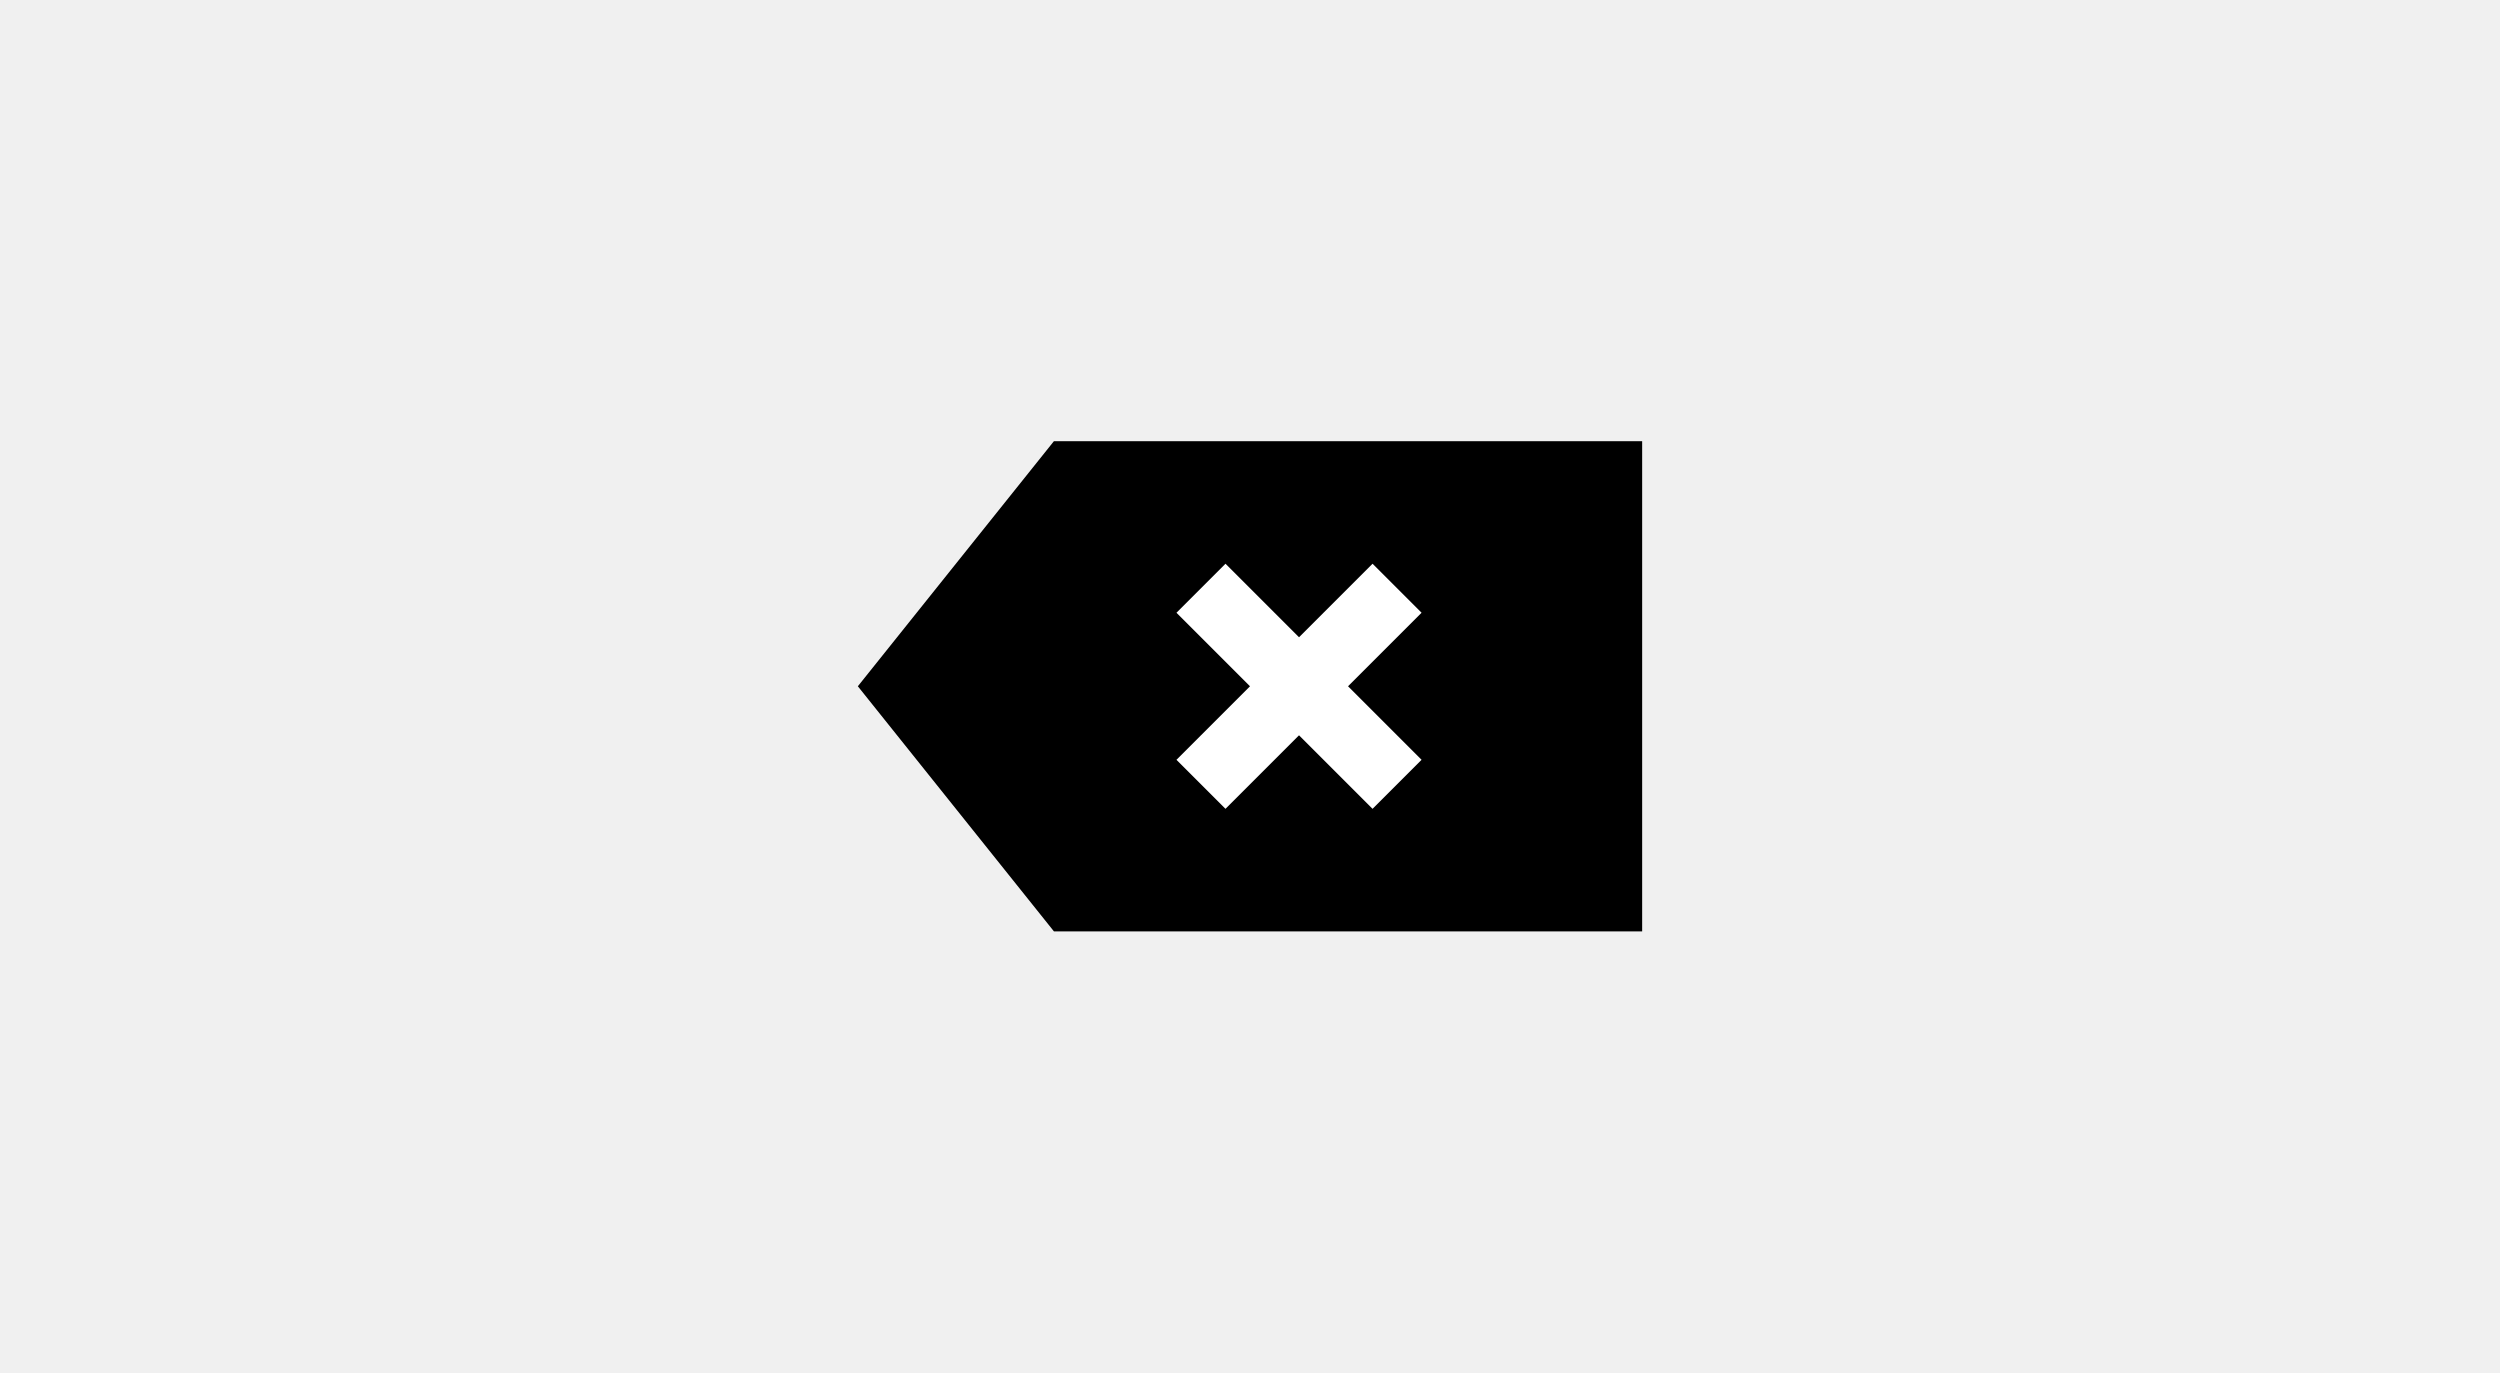
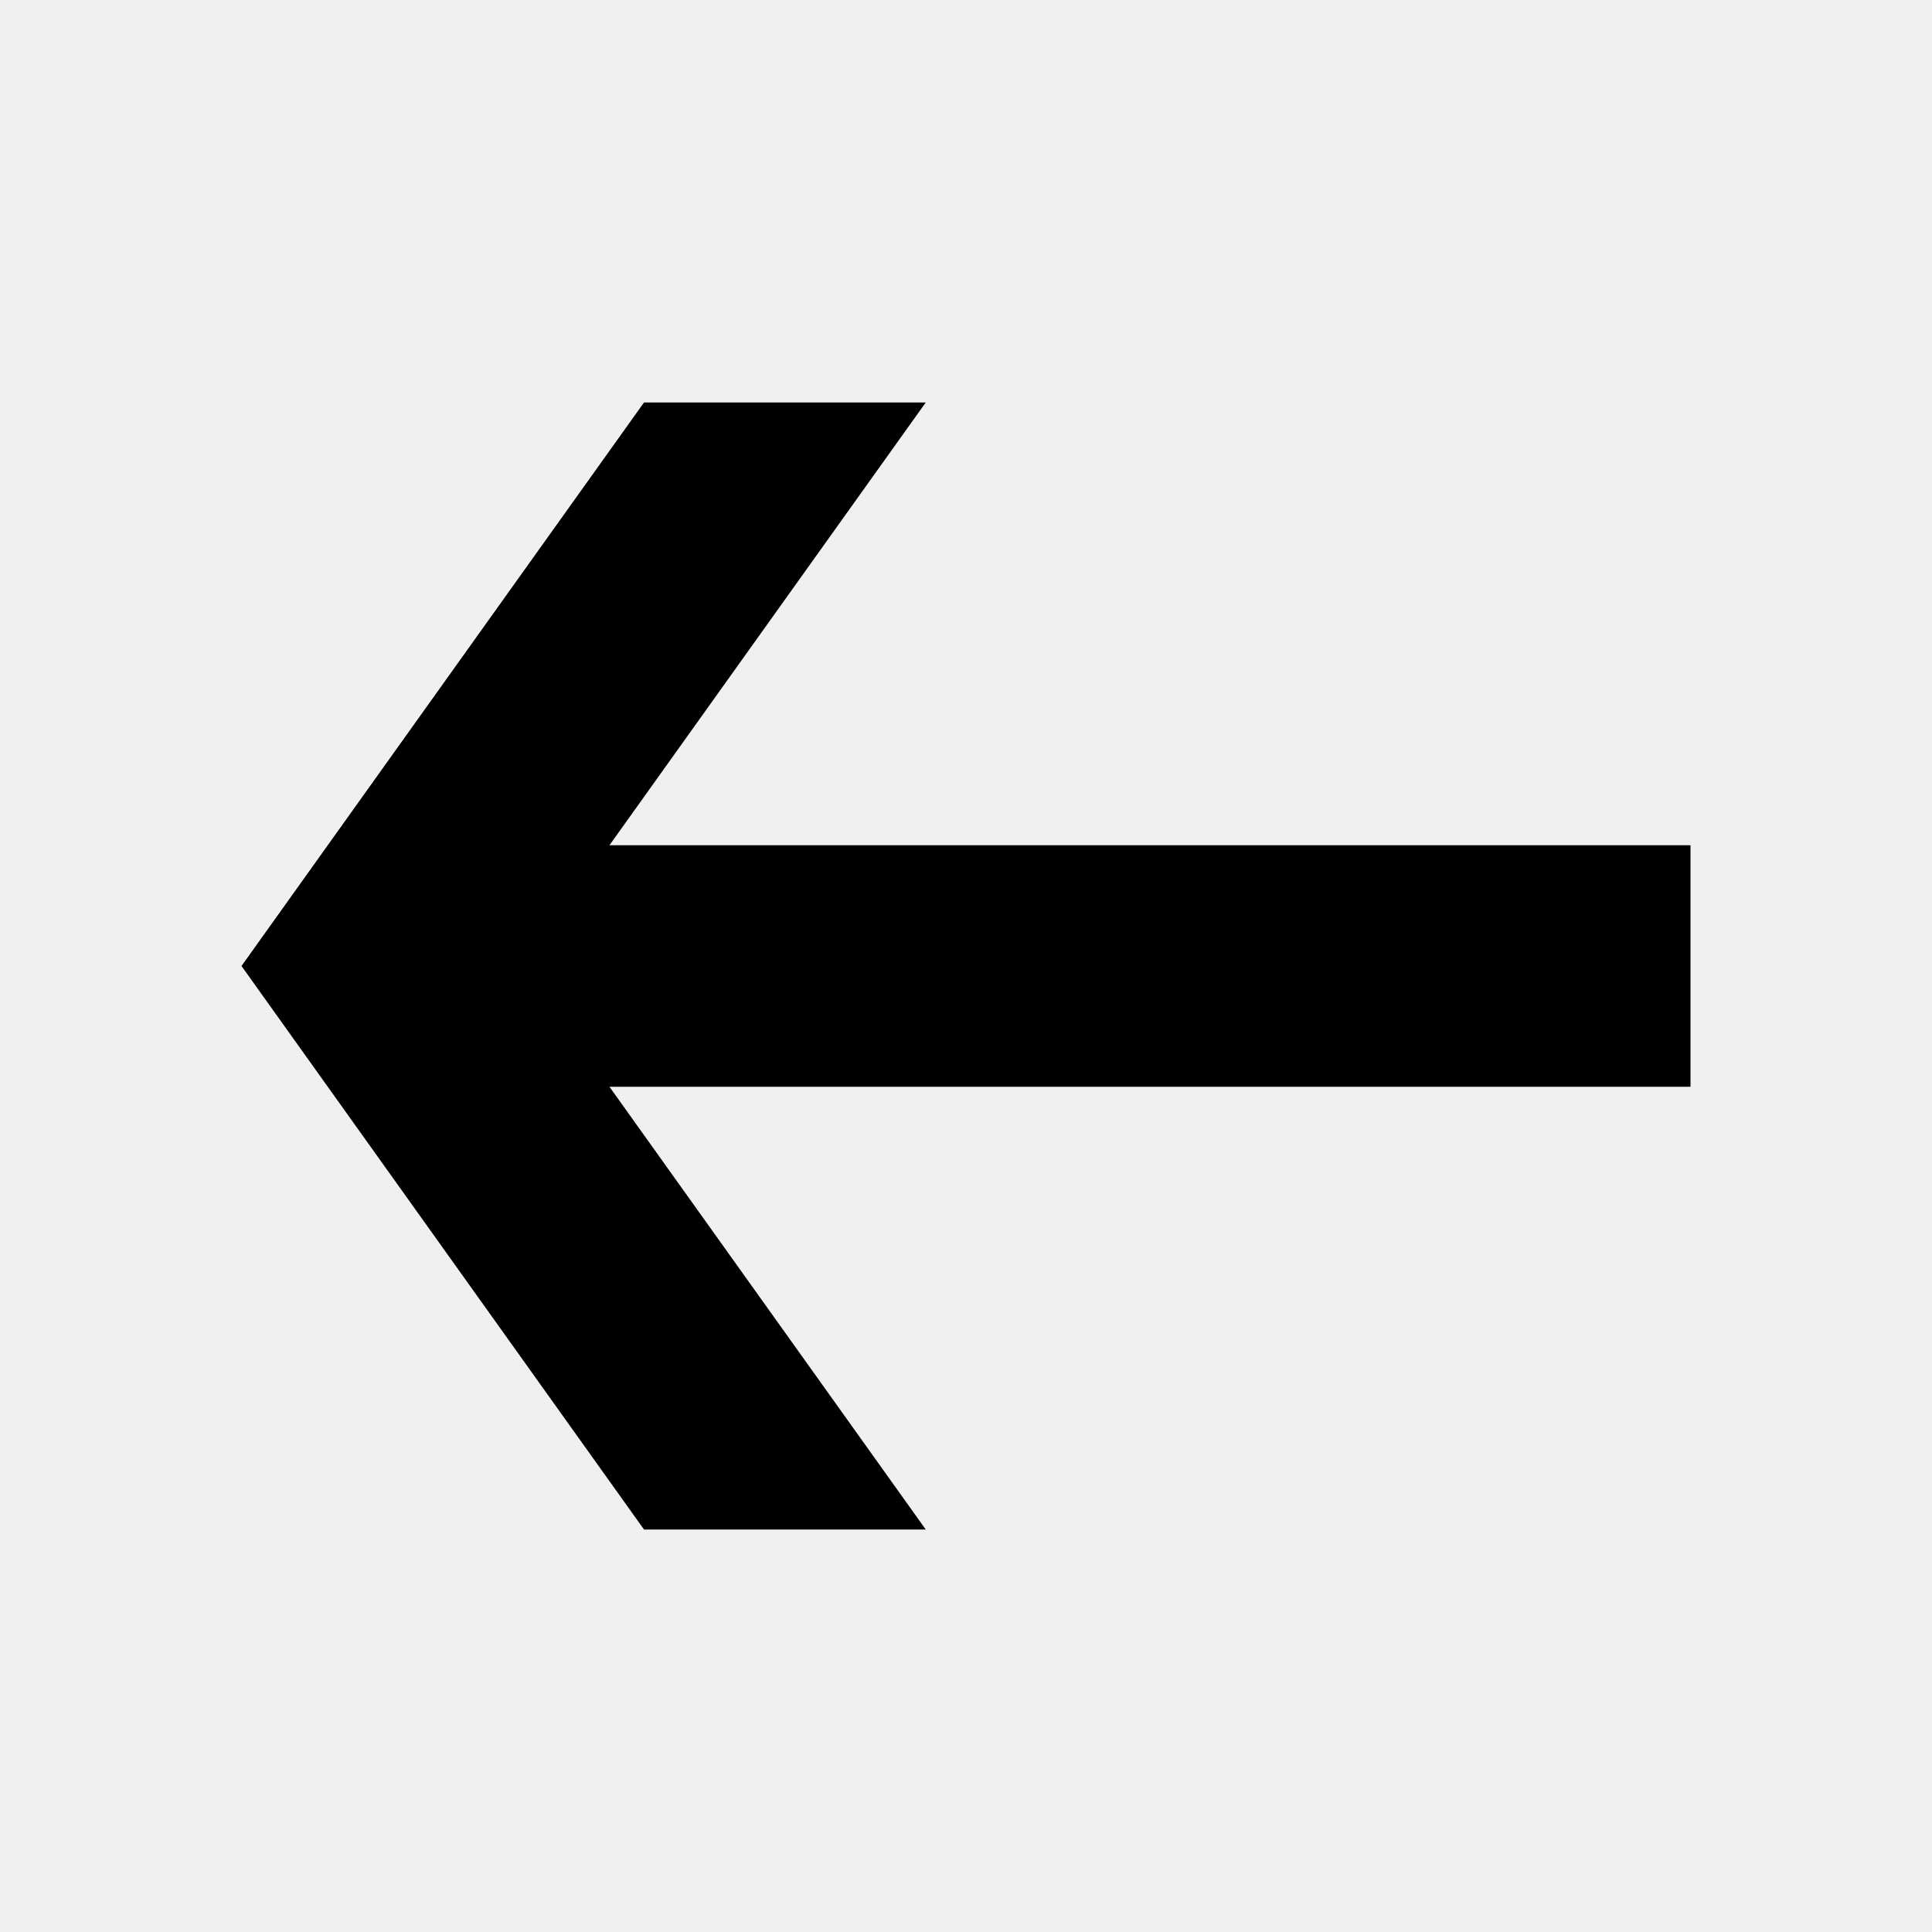
- <svg xmlns="http://www.w3.org/2000/svg" width="102" height="56" viewBox="0 0 102 56" fill="none">
-   <path d="M43 18H67V38H43L35 28L43 18Z" fill="black" />
-   <path d="M48 25L50 23L53 26L56 23L58 25L55 28L58 31L56 33L53 30L50 33L48 31L51 28L48 25Z" fill="white" />
+ <svg xmlns="http://www.w3.org/2000/svg" width="24" height="24" viewBox="0 0 24 24" fill="none">
+   <g id="Medium/Arrow left">
+     <path id="Shape" d="M8 5L3 12L8 19H11.5L7.571 13.5L21 13.5V10.5L7.571 10.5L11.5 5H8Z" fill="black" />
+   </g>
</svg>
